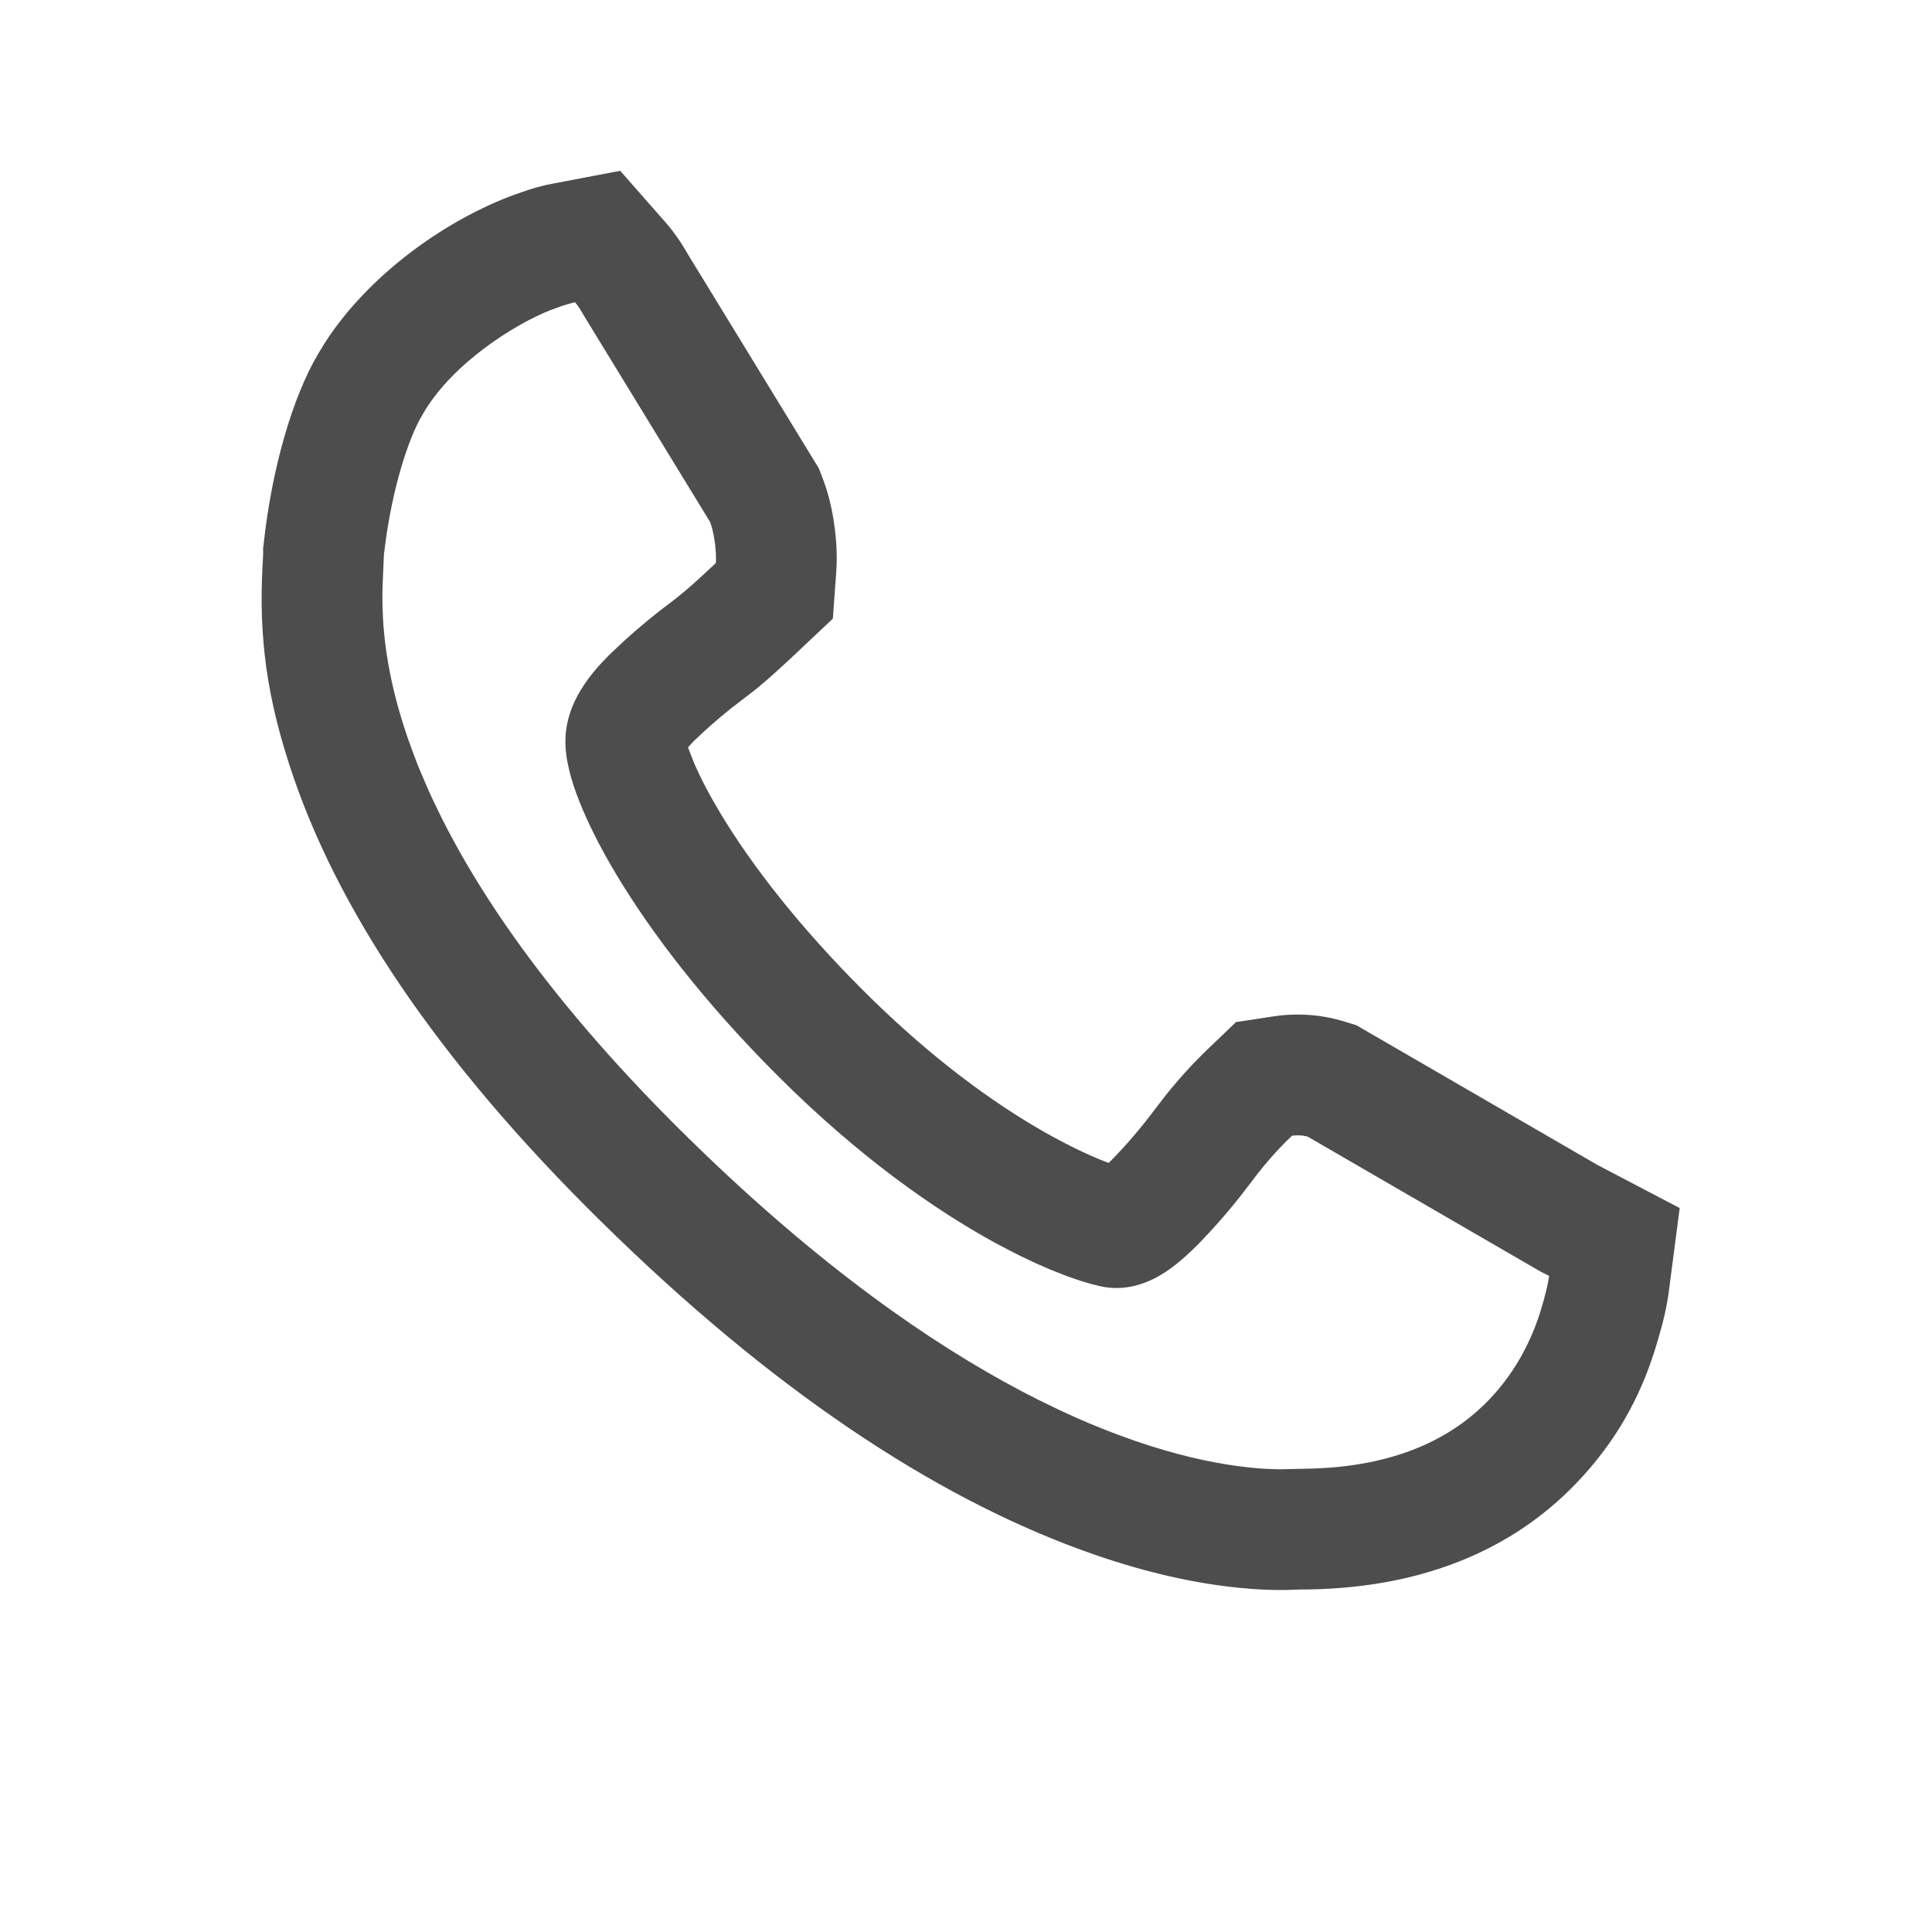
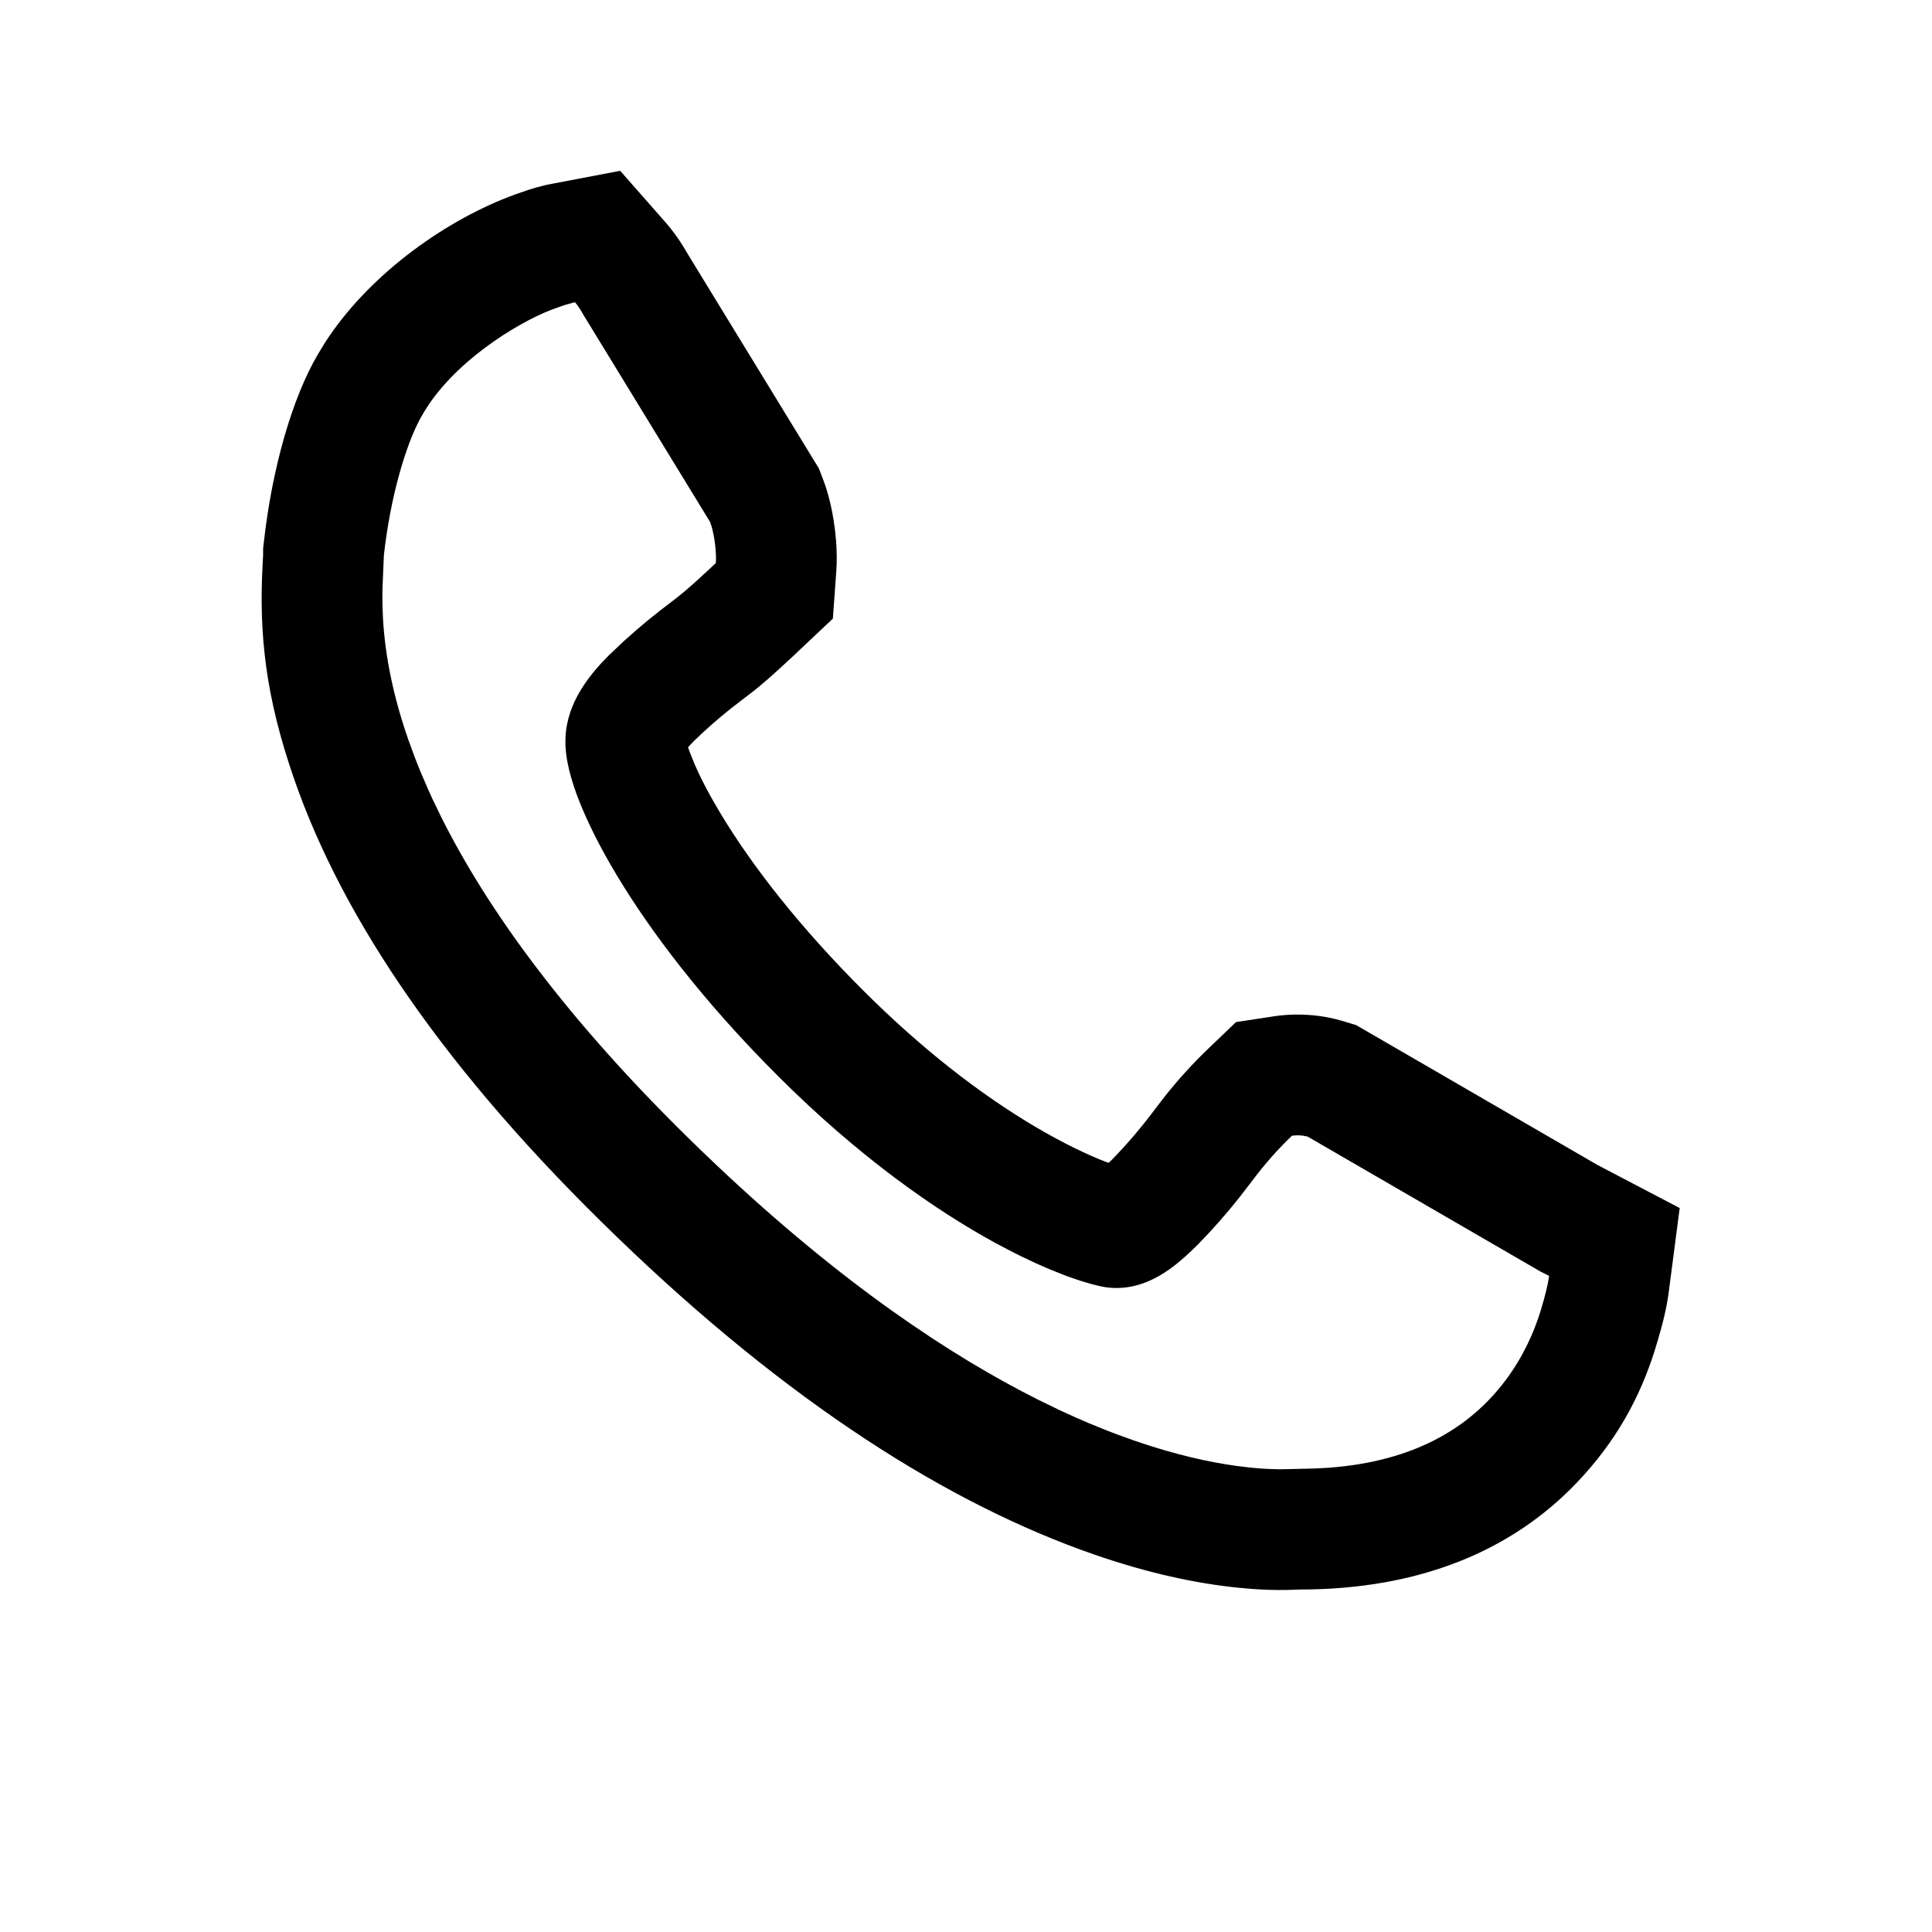
- <svg xmlns="http://www.w3.org/2000/svg" width="48px" height="48px" viewBox="0 0 48 48" version="1.1">
-   <g id="来电_lm" stroke="none" stroke-width="1" fill="none" fill-rule="evenodd">
-     <g id="来电" transform="translate(9.500394, 7.50935)" fill="#4D4D4D" fill-rule="nonzero">
-       <path d="M7.037,-1.982 L5.908,-3.266 L4.088,-2.919 L4.029,-2.905 C3.891,-2.872 3.763,-2.836 3.622,-2.79 L3.314,-2.684 C3.258,-2.663 3.198,-2.641 3.134,-2.617 C1.446,-1.961 -0.395,-0.617 -1.445,1.033 L-1.598,1.286 C-2.24,2.372 -2.741,4.128 -2.944,5.951 L-2.963,6.116 L-2.963,6.271 L-2.977,6.534 C-3.068,8.251 -2.905,9.794 -2.19,11.853 C-0.979,15.338 1.578,19.126 5.837,23.232 C10.086,27.335 14.061,29.857 17.686,31.113 C19.013,31.573 20.216,31.834 21.294,31.94 C21.778,31.988 22.122,32 22.502,31.992 L22.787,31.982 C25.78,31.982 28.07,31.01 29.676,29.326 C30.667,28.288 31.241,27.199 31.602,26.071 L31.693,25.771 C31.823,25.336 31.915,24.935 31.961,24.577 L32.231,22.504 L30.188,21.434 L24.196,17.961 L23.866,17.86 L23.682,17.81 L23.532,17.776 C23.238,17.716 22.925,17.69 22.618,17.699 C22.457,17.703 22.299,17.718 22.147,17.741 L21.208,17.884 L20.522,18.541 C20.138,18.909 19.783,19.299 19.45,19.717 L19.204,20.036 C18.864,20.493 18.507,20.912 18.13,21.298 L18.044,21.382 L17.973,21.357 C17.515,21.181 16.898,20.885 16.216,20.482 C14.842,19.669 13.387,18.54 11.938,17.091 C10.398,15.551 9.204,14.038 8.395,12.691 C8.119,12.232 7.902,11.813 7.75,11.46 L7.647,11.203 L7.594,11.057 L7.726,10.914 C8.019,10.628 8.329,10.356 8.658,10.093 L9.226,9.656 C9.264,9.626 9.302,9.595 9.34,9.564 L9.576,9.364 L9.836,9.131 L10.141,8.851 L11.192,7.86 L11.276,6.697 C11.294,6.456 11.292,6.199 11.272,5.934 C11.245,5.581 11.187,5.221 11.103,4.892 C11.075,4.781 11.043,4.671 11.008,4.566 L10.939,4.375 L10.842,4.124 L7.553,-1.253 L7.598,-1.178 C7.421,-1.491 7.237,-1.755 7.037,-1.982 Z M4.785,1.77635684e-15 L4.848,0.078 C4.872,0.112 4.9,0.154 4.932,0.205 L4.994,0.312 L8.142,5.46 L8.177,5.564 C8.183,5.585 8.189,5.608 8.196,5.633 C8.234,5.784 8.266,5.972 8.28,6.16 C8.29,6.292 8.29,6.401 8.284,6.481 L7.855,6.878 C7.635,7.077 7.403,7.279 7.201,7.429 C6.781,7.742 6.383,8.07 6.007,8.412 L5.633,8.765 C5.166,9.232 4.585,9.927 4.549,10.817 C4.525,11.345 4.705,11.922 4.887,12.385 C5.096,12.916 5.406,13.542 5.823,14.235 C6.657,15.625 7.953,17.349 9.817,19.213 C11.842,21.238 13.743,22.561 15.24,23.378 L15.657,23.597 C15.724,23.632 15.791,23.665 15.857,23.697 L16.237,23.877 L16.593,24.032 L16.921,24.163 C16.973,24.183 17.025,24.202 17.075,24.22 L17.36,24.317 L17.614,24.392 L17.836,24.447 C18.461,24.585 18.983,24.37 19.292,24.193 L19.44,24.103 C19.69,23.941 19.922,23.738 20.123,23.545 L20.281,23.39 C20.632,23.03 20.97,22.647 21.292,22.241 L21.61,21.828 C21.915,21.419 22.239,21.051 22.599,20.707 L22.703,20.698 C22.759,20.696 22.815,20.699 22.866,20.705 L22.968,20.724 L22.989,20.73 L28.778,24.085 L28.987,24.19 L28.955,24.377 C28.933,24.485 28.902,24.616 28.858,24.775 L28.782,25.037 L28.718,25.238 L28.627,25.483 C28.436,25.969 28.096,26.637 27.506,27.255 C26.724,28.075 25.404,28.909 23.094,28.977 L22.339,28.994 C22.303,28.994 22.264,28.994 22.222,28.993 L21.941,28.983 C21.836,28.977 21.719,28.968 21.588,28.955 L21.227,28.912 C20.583,28.824 19.723,28.644 18.669,28.278 L18.237,28.122 C18.163,28.094 18.088,28.066 18.013,28.036 L17.549,27.848 C17.312,27.747 17.067,27.639 16.815,27.52 L16.3,27.27 C14.113,26.174 11.409,24.377 8.295,21.432 L7.919,21.073 C4.522,17.797 2.582,15.023 1.475,12.817 L1.25,12.353 C1.215,12.277 1.18,12.202 1.147,12.128 L0.958,11.69 C0.898,11.547 0.843,11.407 0.791,11.27 L0.644,10.868 C0.152,9.453 0.023,8.36 0.003,7.566 L0,7.243 C0.001,7.193 0.002,7.144 0.003,7.096 L0.037,6.283 C0.2,4.828 0.575,3.584 0.92,2.928 L0.999,2.788 C1.739,1.496 3.338,0.522 4.18,0.194 L4.445,0.098 C4.483,0.085 4.518,0.073 4.552,0.063 L4.729,0.012 L4.785,1.77635684e-15 Z" id="路径" />
-     </g>
+ <svg xmlns="http://www.w3.org/2000/svg" viewBox="0 0 48 48">
+   <g transform="translate(9.500394, 7.50935)">
+     <path d="M7.037,-1.982 L5.908,-3.266 L4.088,-2.919 L4.029,-2.905 C3.891,-2.872 3.763,-2.836 3.622,-2.79 L3.314,-2.684 C3.258,-2.663 3.198,-2.641 3.134,-2.617 C1.446,-1.961 -0.395,-0.617 -1.445,1.033 L-1.598,1.286 C-2.24,2.372 -2.741,4.128 -2.944,5.951 L-2.963,6.116 L-2.963,6.271 L-2.977,6.534 C-3.068,8.251 -2.905,9.794 -2.19,11.853 C-0.979,15.338 1.578,19.126 5.837,23.232 C10.086,27.335 14.061,29.857 17.686,31.113 C19.013,31.573 20.216,31.834 21.294,31.94 C21.778,31.988 22.122,32 22.502,31.992 L22.787,31.982 C25.78,31.982 28.07,31.01 29.676,29.326 C30.667,28.288 31.241,27.199 31.602,26.071 L31.693,25.771 C31.823,25.336 31.915,24.935 31.961,24.577 L32.231,22.504 L30.188,21.434 L24.196,17.961 L23.866,17.86 L23.682,17.81 L23.532,17.776 C23.238,17.716 22.925,17.69 22.618,17.699 C22.457,17.703 22.299,17.718 22.147,17.741 L21.208,17.884 L20.522,18.541 C20.138,18.909 19.783,19.299 19.45,19.717 L19.204,20.036 C18.864,20.493 18.507,20.912 18.13,21.298 L18.044,21.382 L17.973,21.357 C17.515,21.181 16.898,20.885 16.216,20.482 C14.842,19.669 13.387,18.54 11.938,17.091 C10.398,15.551 9.204,14.038 8.395,12.691 C8.119,12.232 7.902,11.813 7.75,11.46 L7.647,11.203 L7.594,11.057 L7.726,10.914 C8.019,10.628 8.329,10.356 8.658,10.093 L9.226,9.656 C9.264,9.626 9.302,9.595 9.34,9.564 L9.576,9.364 L9.836,9.131 L10.141,8.851 L11.192,7.86 L11.276,6.697 C11.294,6.456 11.292,6.199 11.272,5.934 C11.245,5.581 11.187,5.221 11.103,4.892 C11.075,4.781 11.043,4.671 11.008,4.566 L10.939,4.375 L10.842,4.124 L7.553,-1.253 L7.598,-1.178 C7.421,-1.491 7.237,-1.755 7.037,-1.982 Z M4.785,1.77635684e-15 L4.848,0.078 C4.872,0.112 4.9,0.154 4.932,0.205 L4.994,0.312 L8.142,5.46 L8.177,5.564 C8.183,5.585 8.189,5.608 8.196,5.633 C8.234,5.784 8.266,5.972 8.28,6.16 C8.29,6.292 8.29,6.401 8.284,6.481 L7.855,6.878 C7.635,7.077 7.403,7.279 7.201,7.429 C6.781,7.742 6.383,8.07 6.007,8.412 L5.633,8.765 C5.166,9.232 4.585,9.927 4.549,10.817 C4.525,11.345 4.705,11.922 4.887,12.385 C5.096,12.916 5.406,13.542 5.823,14.235 C6.657,15.625 7.953,17.349 9.817,19.213 C11.842,21.238 13.743,22.561 15.24,23.378 L15.657,23.597 C15.724,23.632 15.791,23.665 15.857,23.697 L16.237,23.877 L16.593,24.032 L16.921,24.163 C16.973,24.183 17.025,24.202 17.075,24.22 L17.36,24.317 L17.614,24.392 L17.836,24.447 C18.461,24.585 18.983,24.37 19.292,24.193 L19.44,24.103 C19.69,23.941 19.922,23.738 20.123,23.545 L20.281,23.39 C20.632,23.03 20.97,22.647 21.292,22.241 L21.61,21.828 C21.915,21.419 22.239,21.051 22.599,20.707 L22.703,20.698 C22.759,20.696 22.815,20.699 22.866,20.705 L22.968,20.724 L22.989,20.73 L28.778,24.085 L28.987,24.19 L28.955,24.377 C28.933,24.485 28.902,24.616 28.858,24.775 L28.782,25.037 L28.718,25.238 L28.627,25.483 C28.436,25.969 28.096,26.637 27.506,27.255 C26.724,28.075 25.404,28.909 23.094,28.977 L22.339,28.994 C22.303,28.994 22.264,28.994 22.222,28.993 L21.941,28.983 C21.836,28.977 21.719,28.968 21.588,28.955 L21.227,28.912 C20.583,28.824 19.723,28.644 18.669,28.278 L18.237,28.122 C18.163,28.094 18.088,28.066 18.013,28.036 L17.549,27.848 C17.312,27.747 17.067,27.639 16.815,27.52 L16.3,27.27 C14.113,26.174 11.409,24.377 8.295,21.432 L7.919,21.073 C4.522,17.797 2.582,15.023 1.475,12.817 L1.25,12.353 C1.215,12.277 1.18,12.202 1.147,12.128 L0.958,11.69 C0.898,11.547 0.843,11.407 0.791,11.27 L0.644,10.868 C0.152,9.453 0.023,8.36 0.003,7.566 L0,7.243 C0.001,7.193 0.002,7.144 0.003,7.096 L0.037,6.283 C0.2,4.828 0.575,3.584 0.92,2.928 L0.999,2.788 C1.739,1.496 3.338,0.522 4.18,0.194 L4.445,0.098 C4.483,0.085 4.518,0.073 4.552,0.063 L4.729,0.012 L4.785,1.77635684e-15 Z">
+         </path>
  </g>
</svg>
